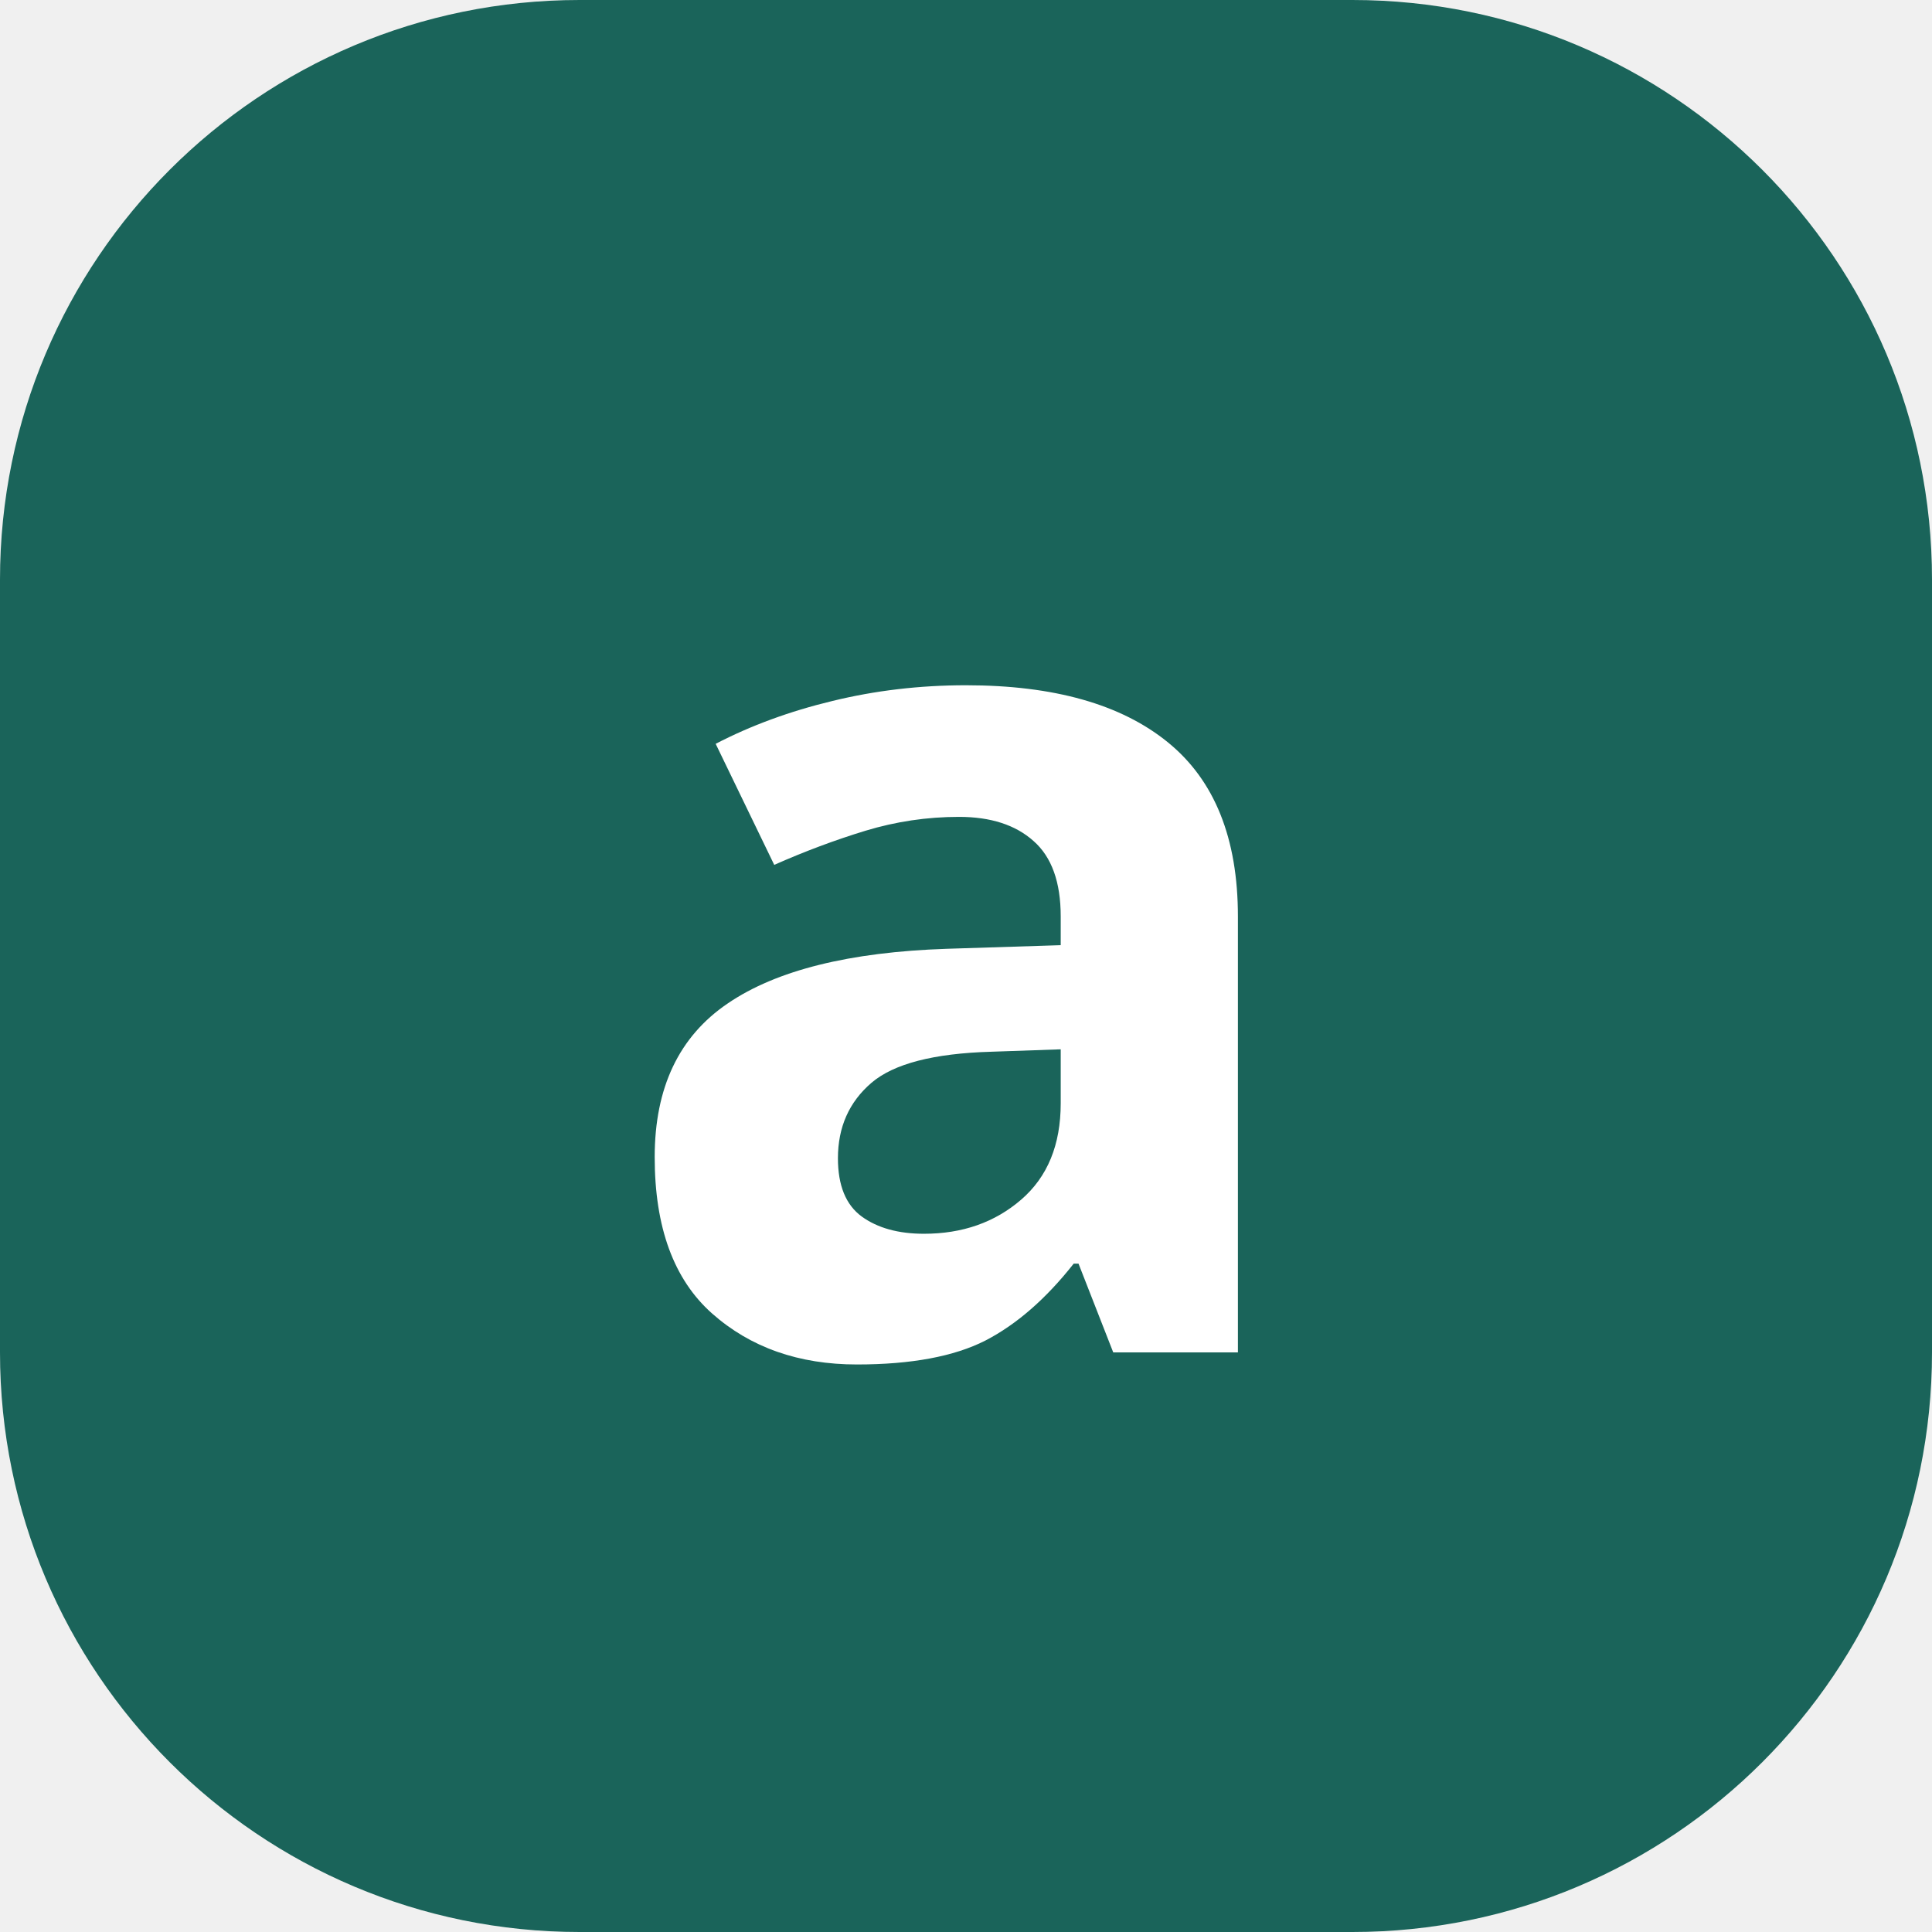
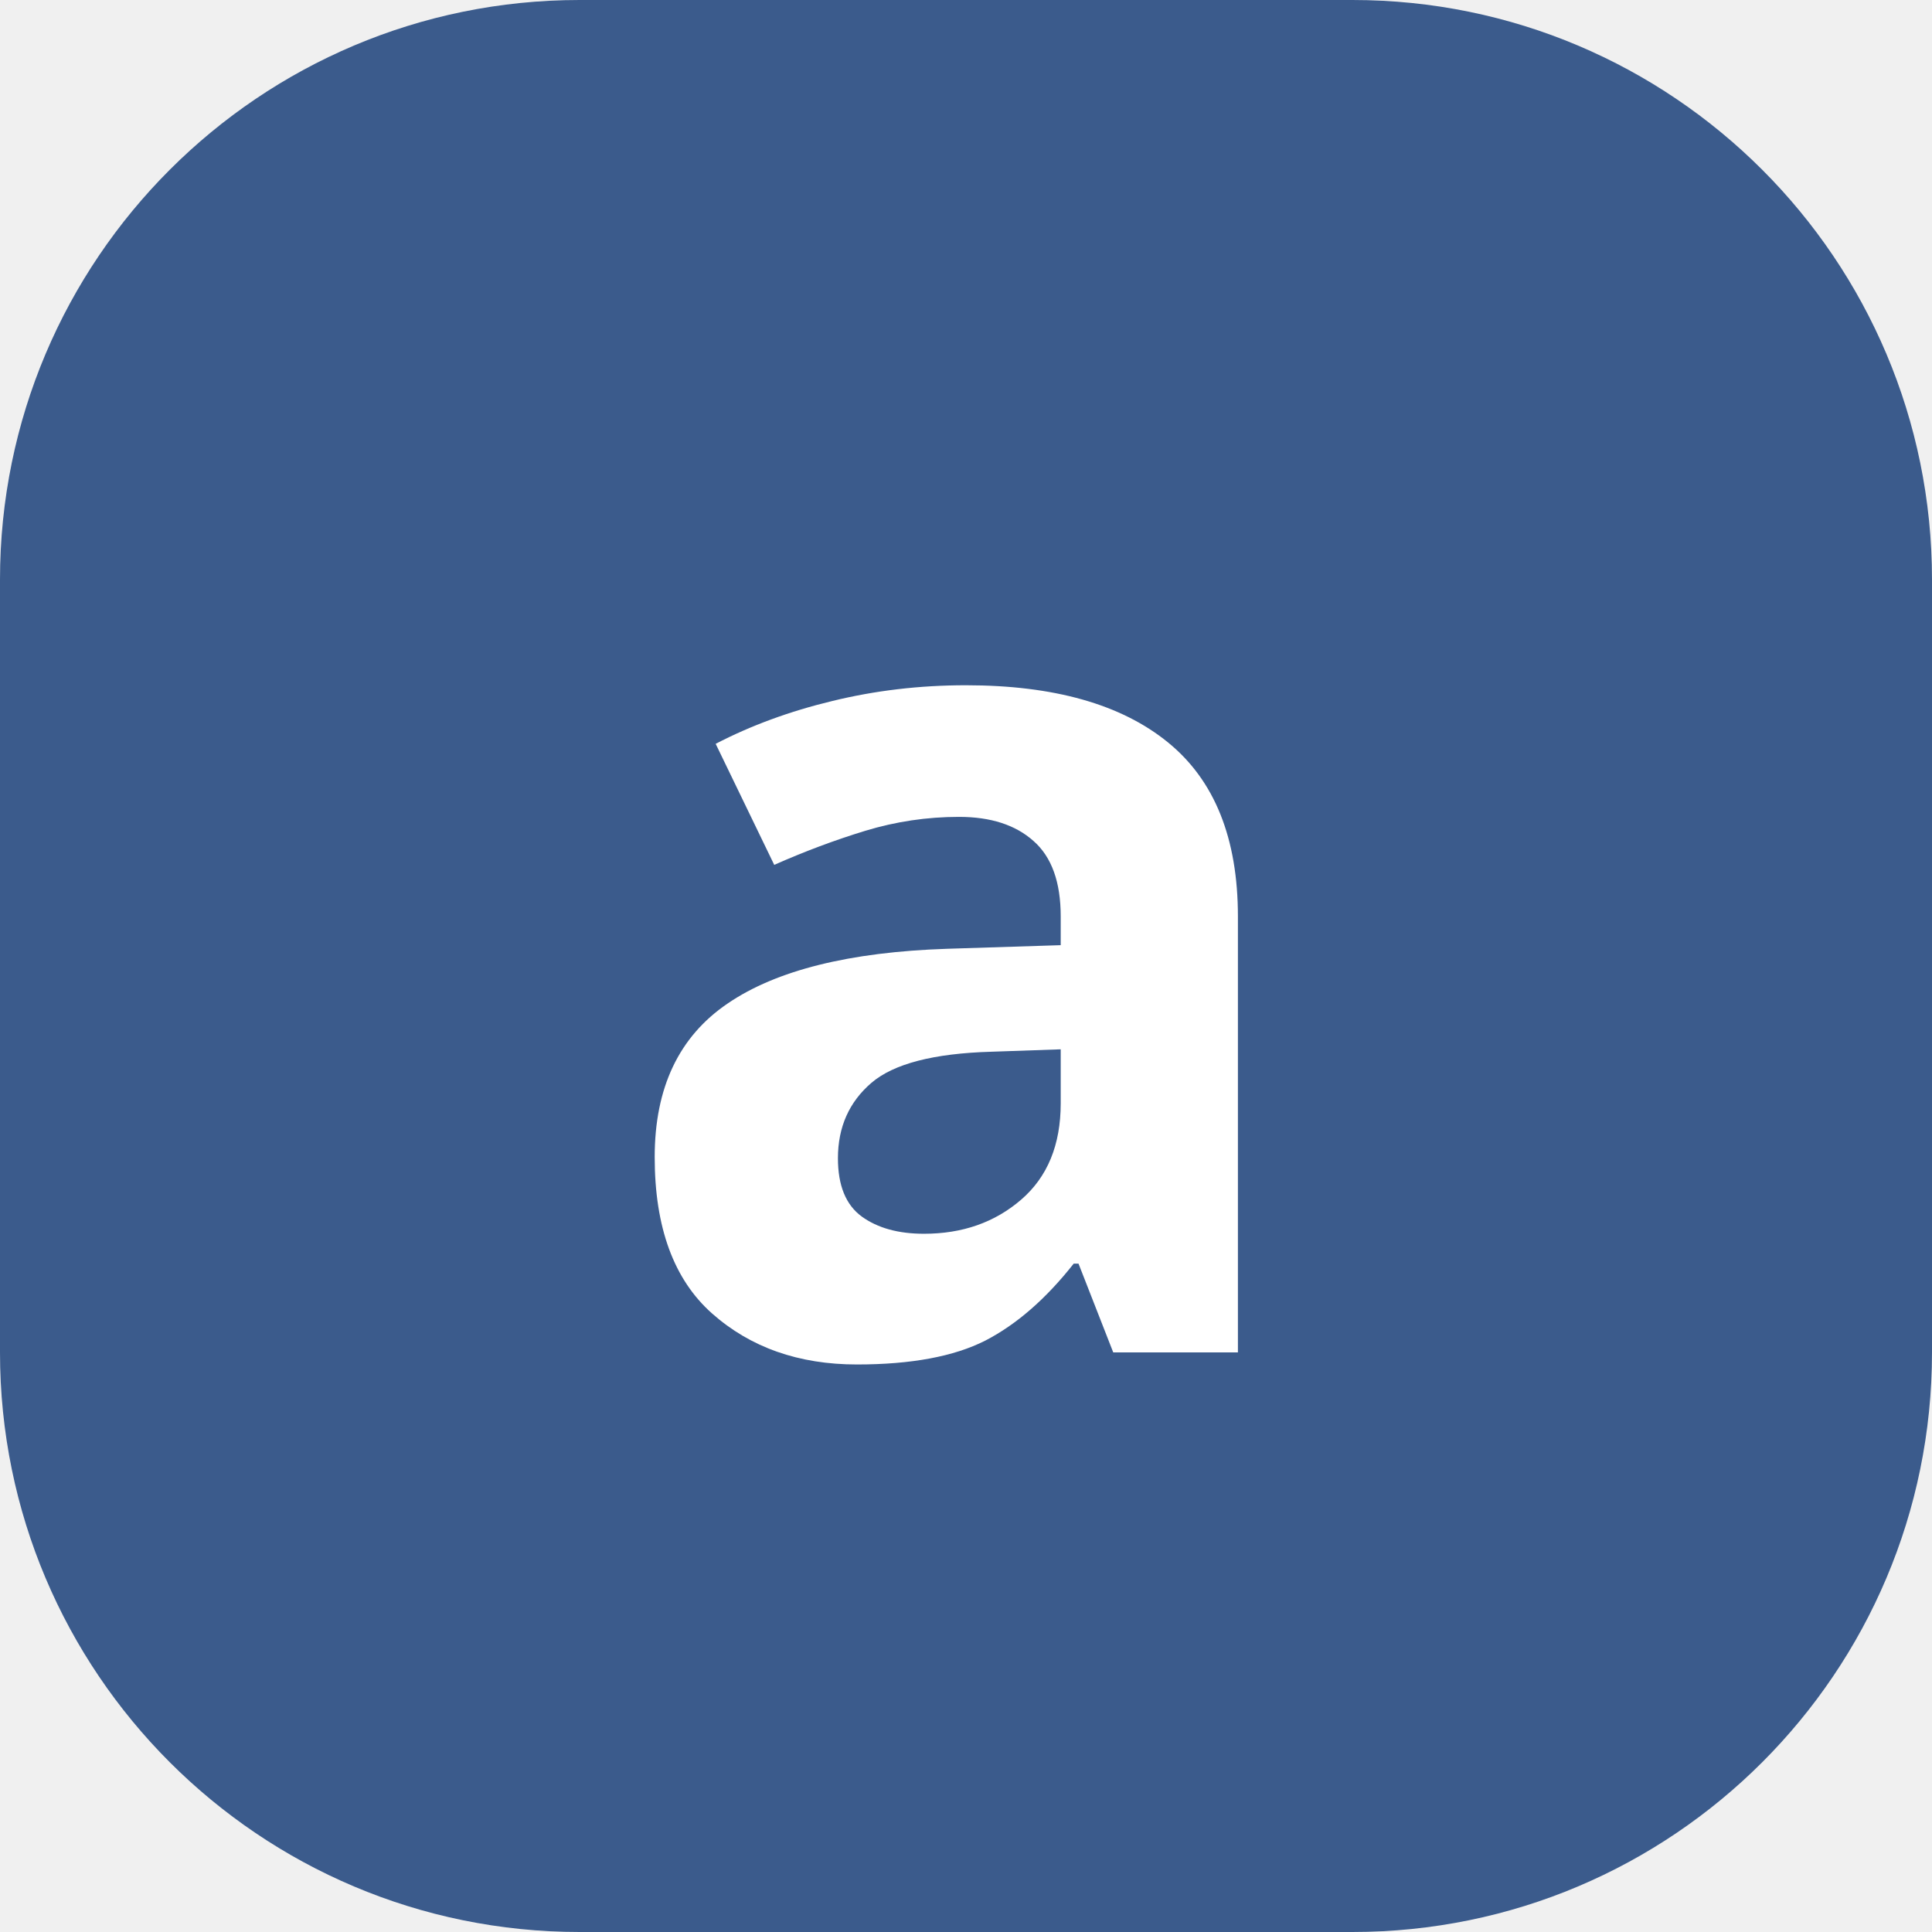
<svg xmlns="http://www.w3.org/2000/svg" viewBox="0 0 100 100">
-   <rect width="100" height="100" rx="30" fill="#1A645A" />
+   <rect width="100" height="100" rx="30" fill="#3B5B8C" />
  <text x="50" y="70" text-anchor="middle" font-family="system-ui,sans-serif" font-weight="800" font-size="62" fill="#FFFFFF">a</text>
</svg>
